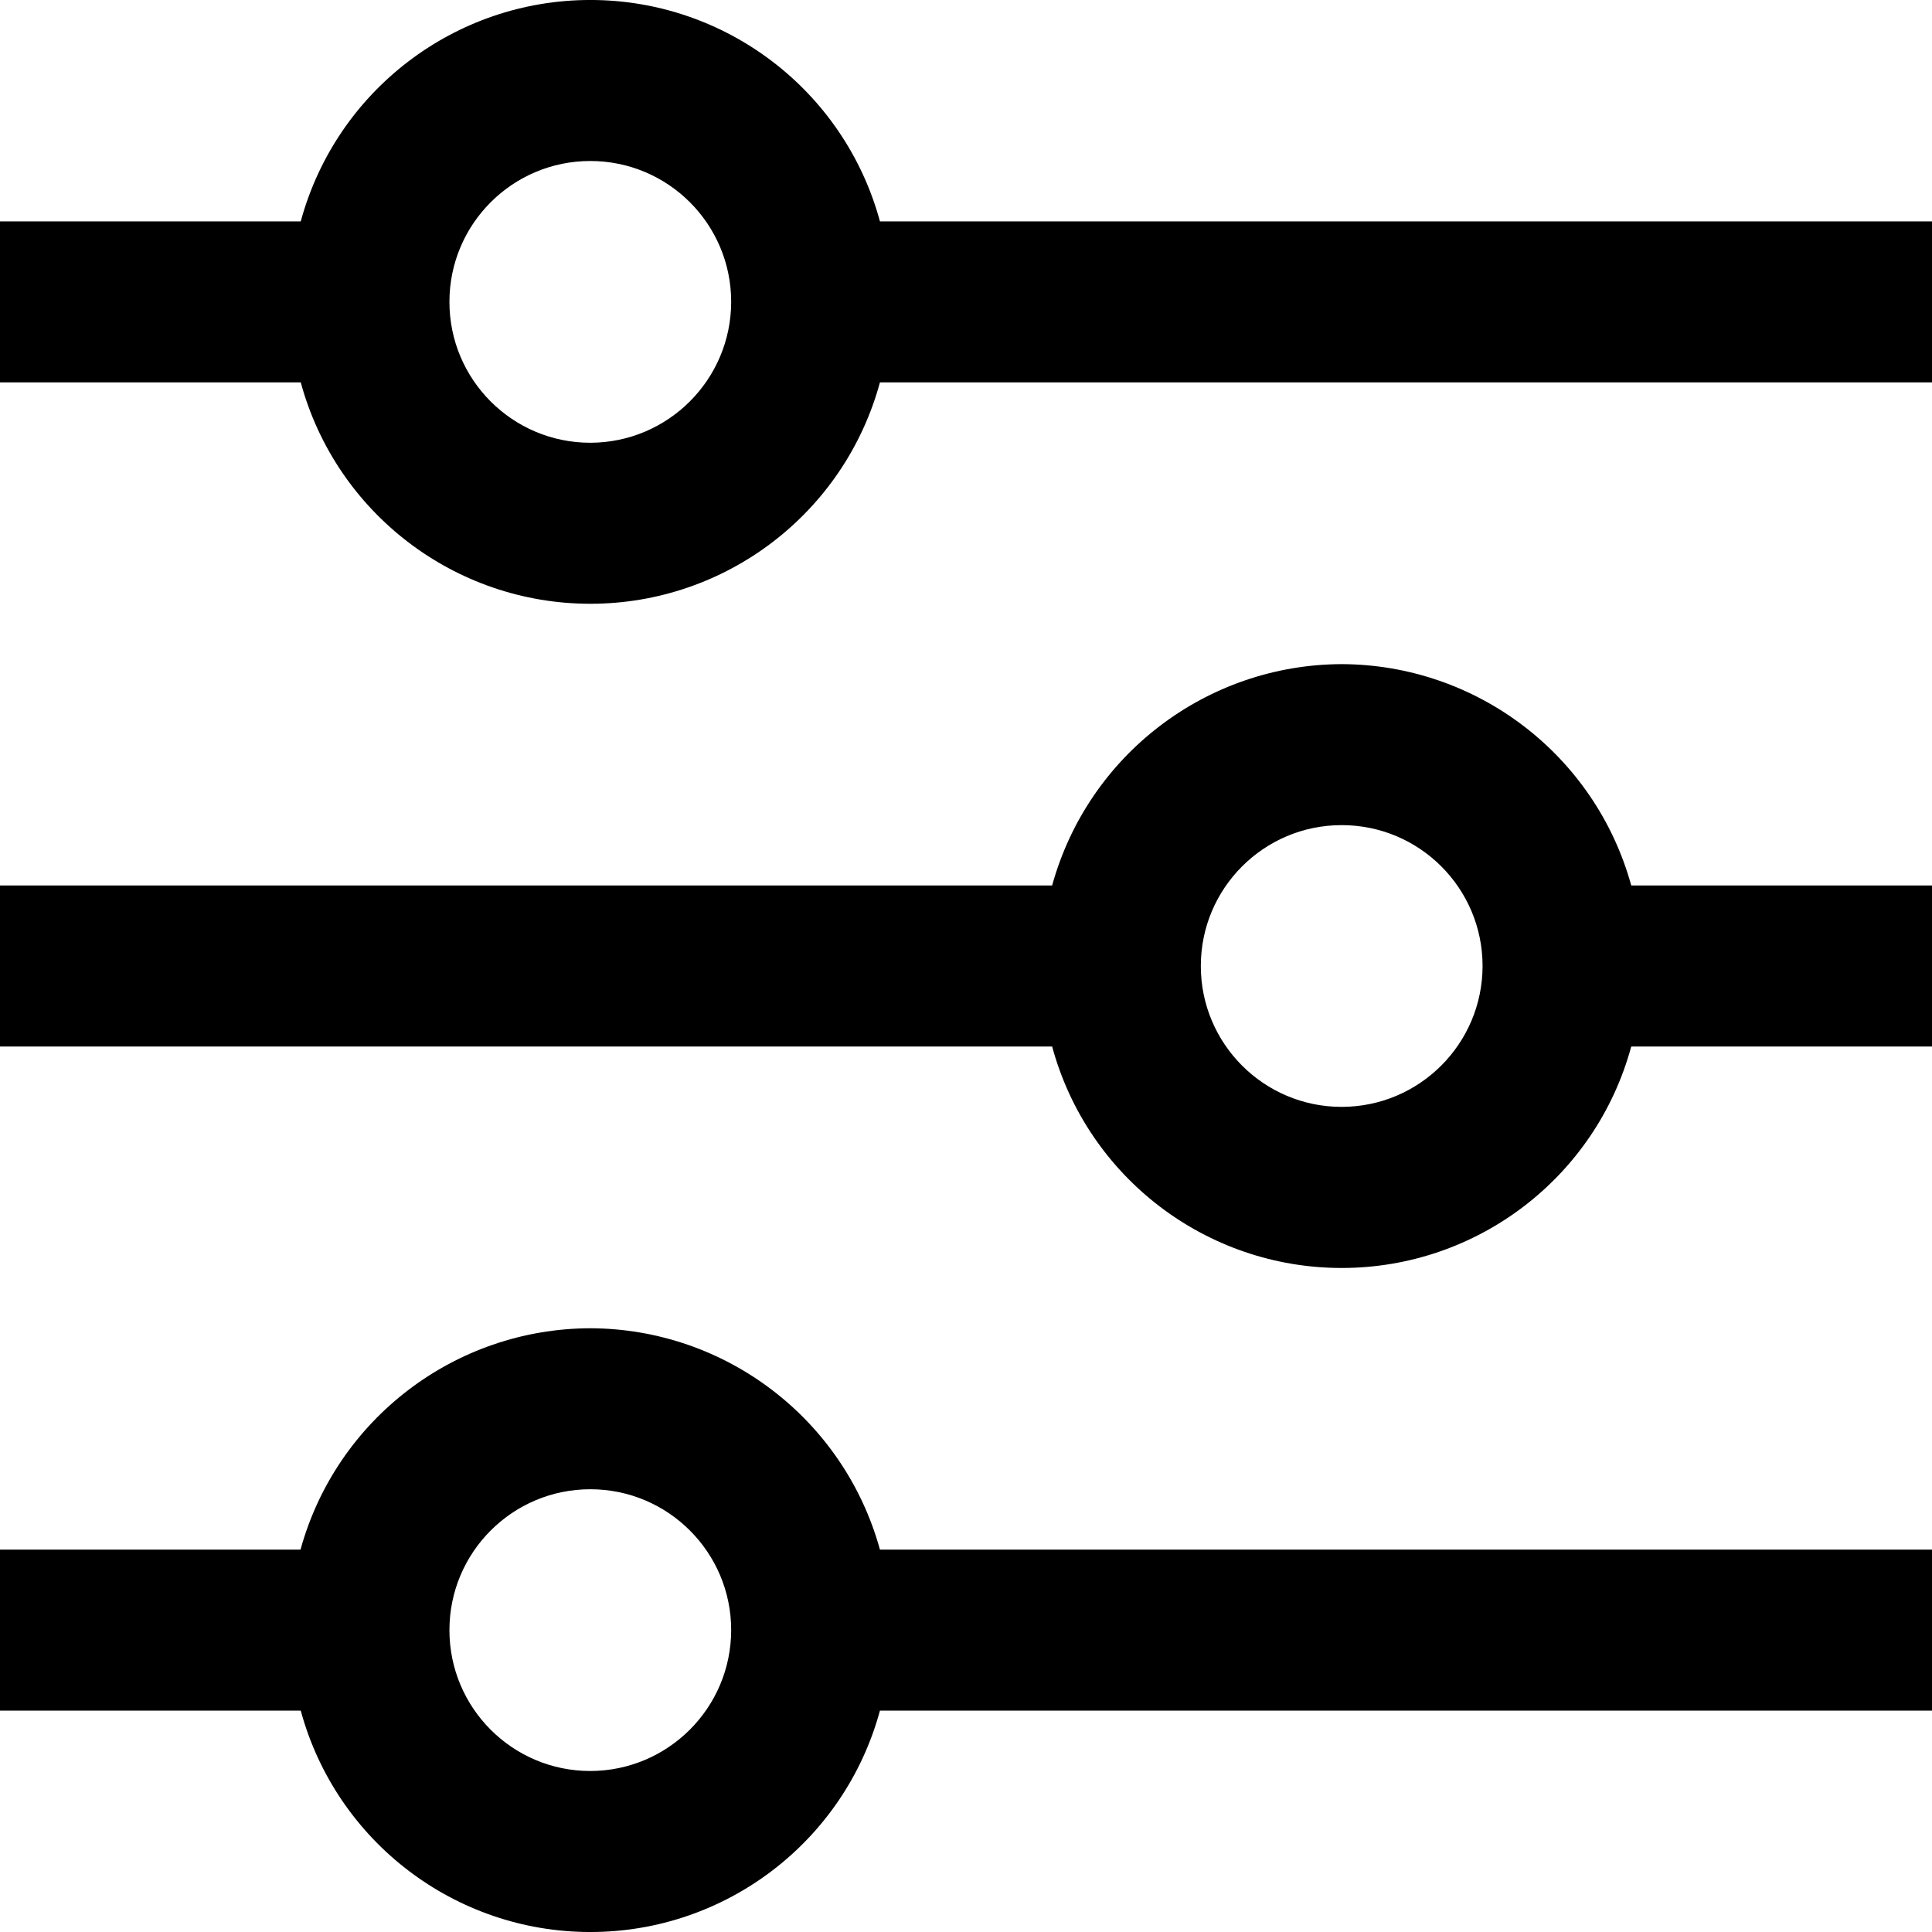
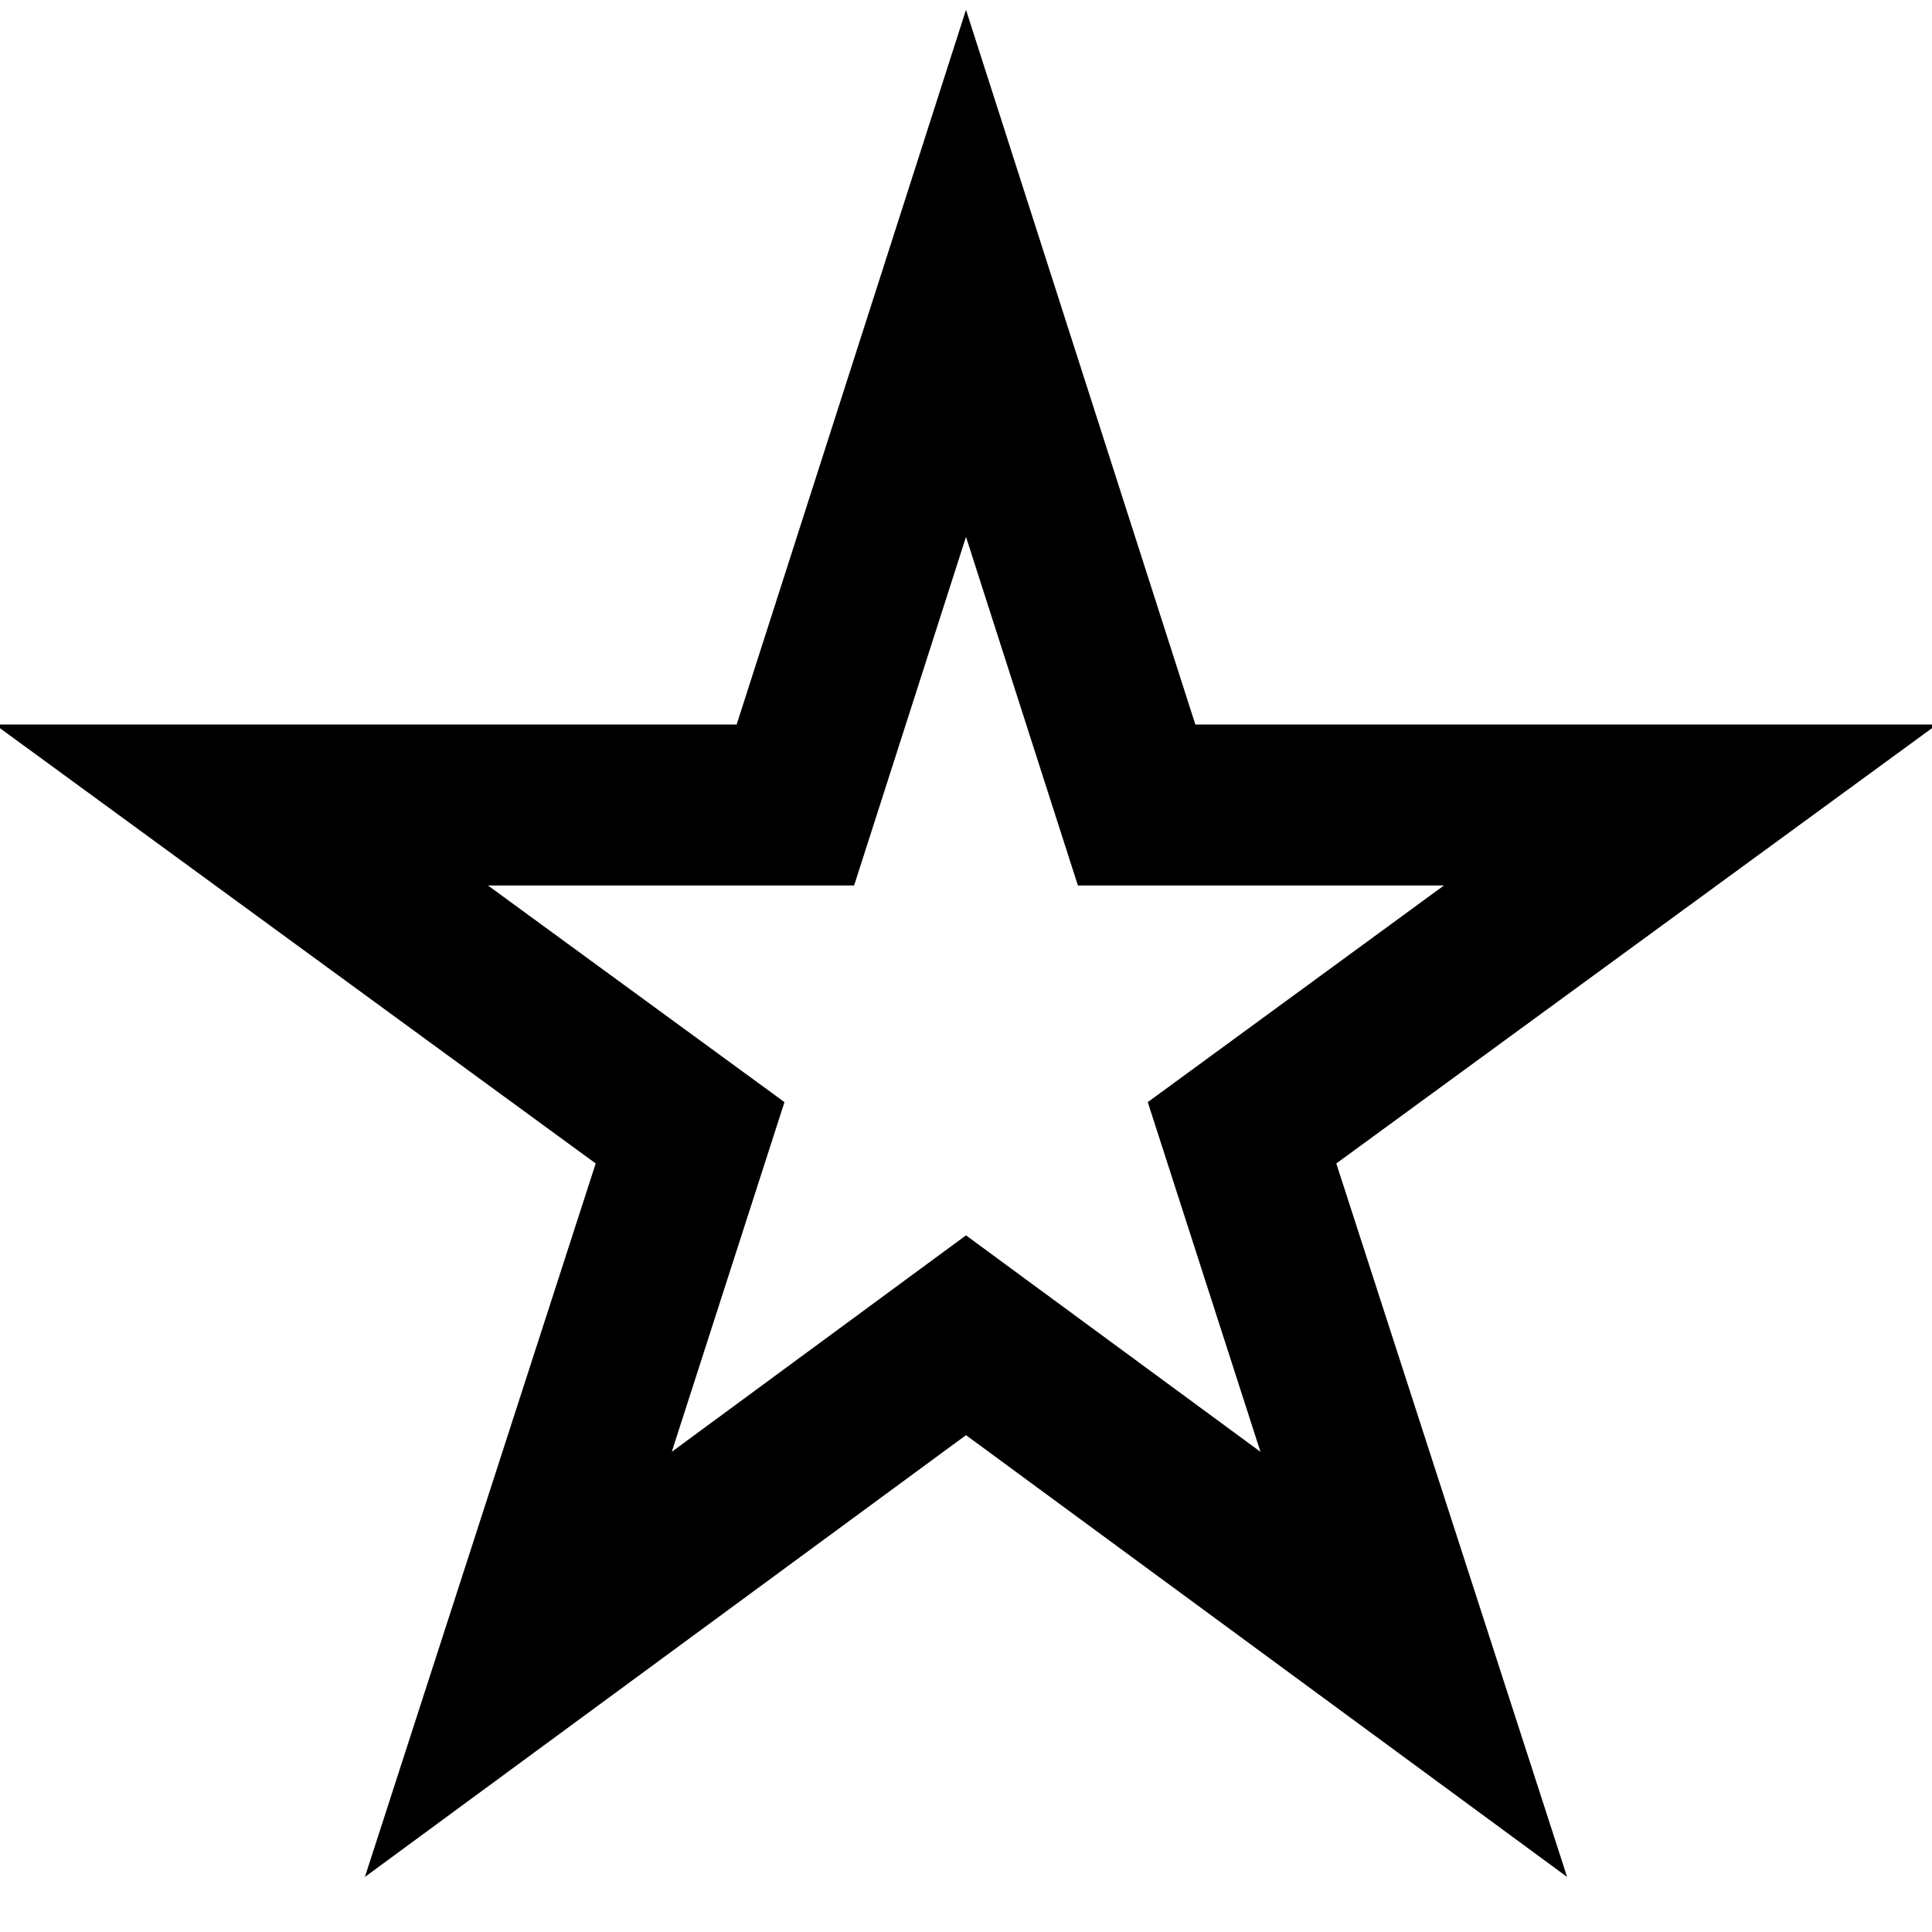
- <svg xmlns="http://www.w3.org/2000/svg" viewBox="0 0 24 24" width="16" height="16">
+ <svg xmlns="http://www.w3.org/2000/svg" viewBox="0 0 24 24" width="24" height="24">
  <g>
-     <path d="M10.931,2.75a3.728,3.728,0,0,0-7.195,0H0v2H3.736a3.728,3.728,0,0,0,7.195,0H24v-2ZM7.333,5.5a1.75,1.75,0,1,1,1.75-1.75A1.753,1.753,0,0,1,7.333,5.5Z" />
-     <path d="M16.667,8.25A3.745,3.745,0,0,0,13.07,11H0v2H13.07a3.727,3.727,0,0,0,7.194,0H24V11H20.264A3.745,3.745,0,0,0,16.667,8.25Zm0,5.5A1.75,1.75,0,1,1,18.417,12,1.752,1.752,0,0,1,16.667,13.75Z" />
-     <path d="M7.333,16.5a3.745,3.745,0,0,0-3.6,2.75H0v2H3.736a3.728,3.728,0,0,0,7.195,0H24v-2H10.931A3.745,3.745,0,0,0,7.333,16.5Zm0,5.5a1.75,1.75,0,1,1,1.75-1.75A1.753,1.753,0,0,1,7.333,22Z" />
+     <path d="M19.467,23.316,12,17.828,4.533,23.316,7.4,14.453-.063,9H9.151L12,.122,14.849,9h9.213L16.6,14.453ZM12,15.346l3.658,2.689-1.4-4.344L17.937,11H13.39L12,6.669,10.61,11H6.062l3.683,2.691-1.4,4.344Z" />
  </g>
</svg>
